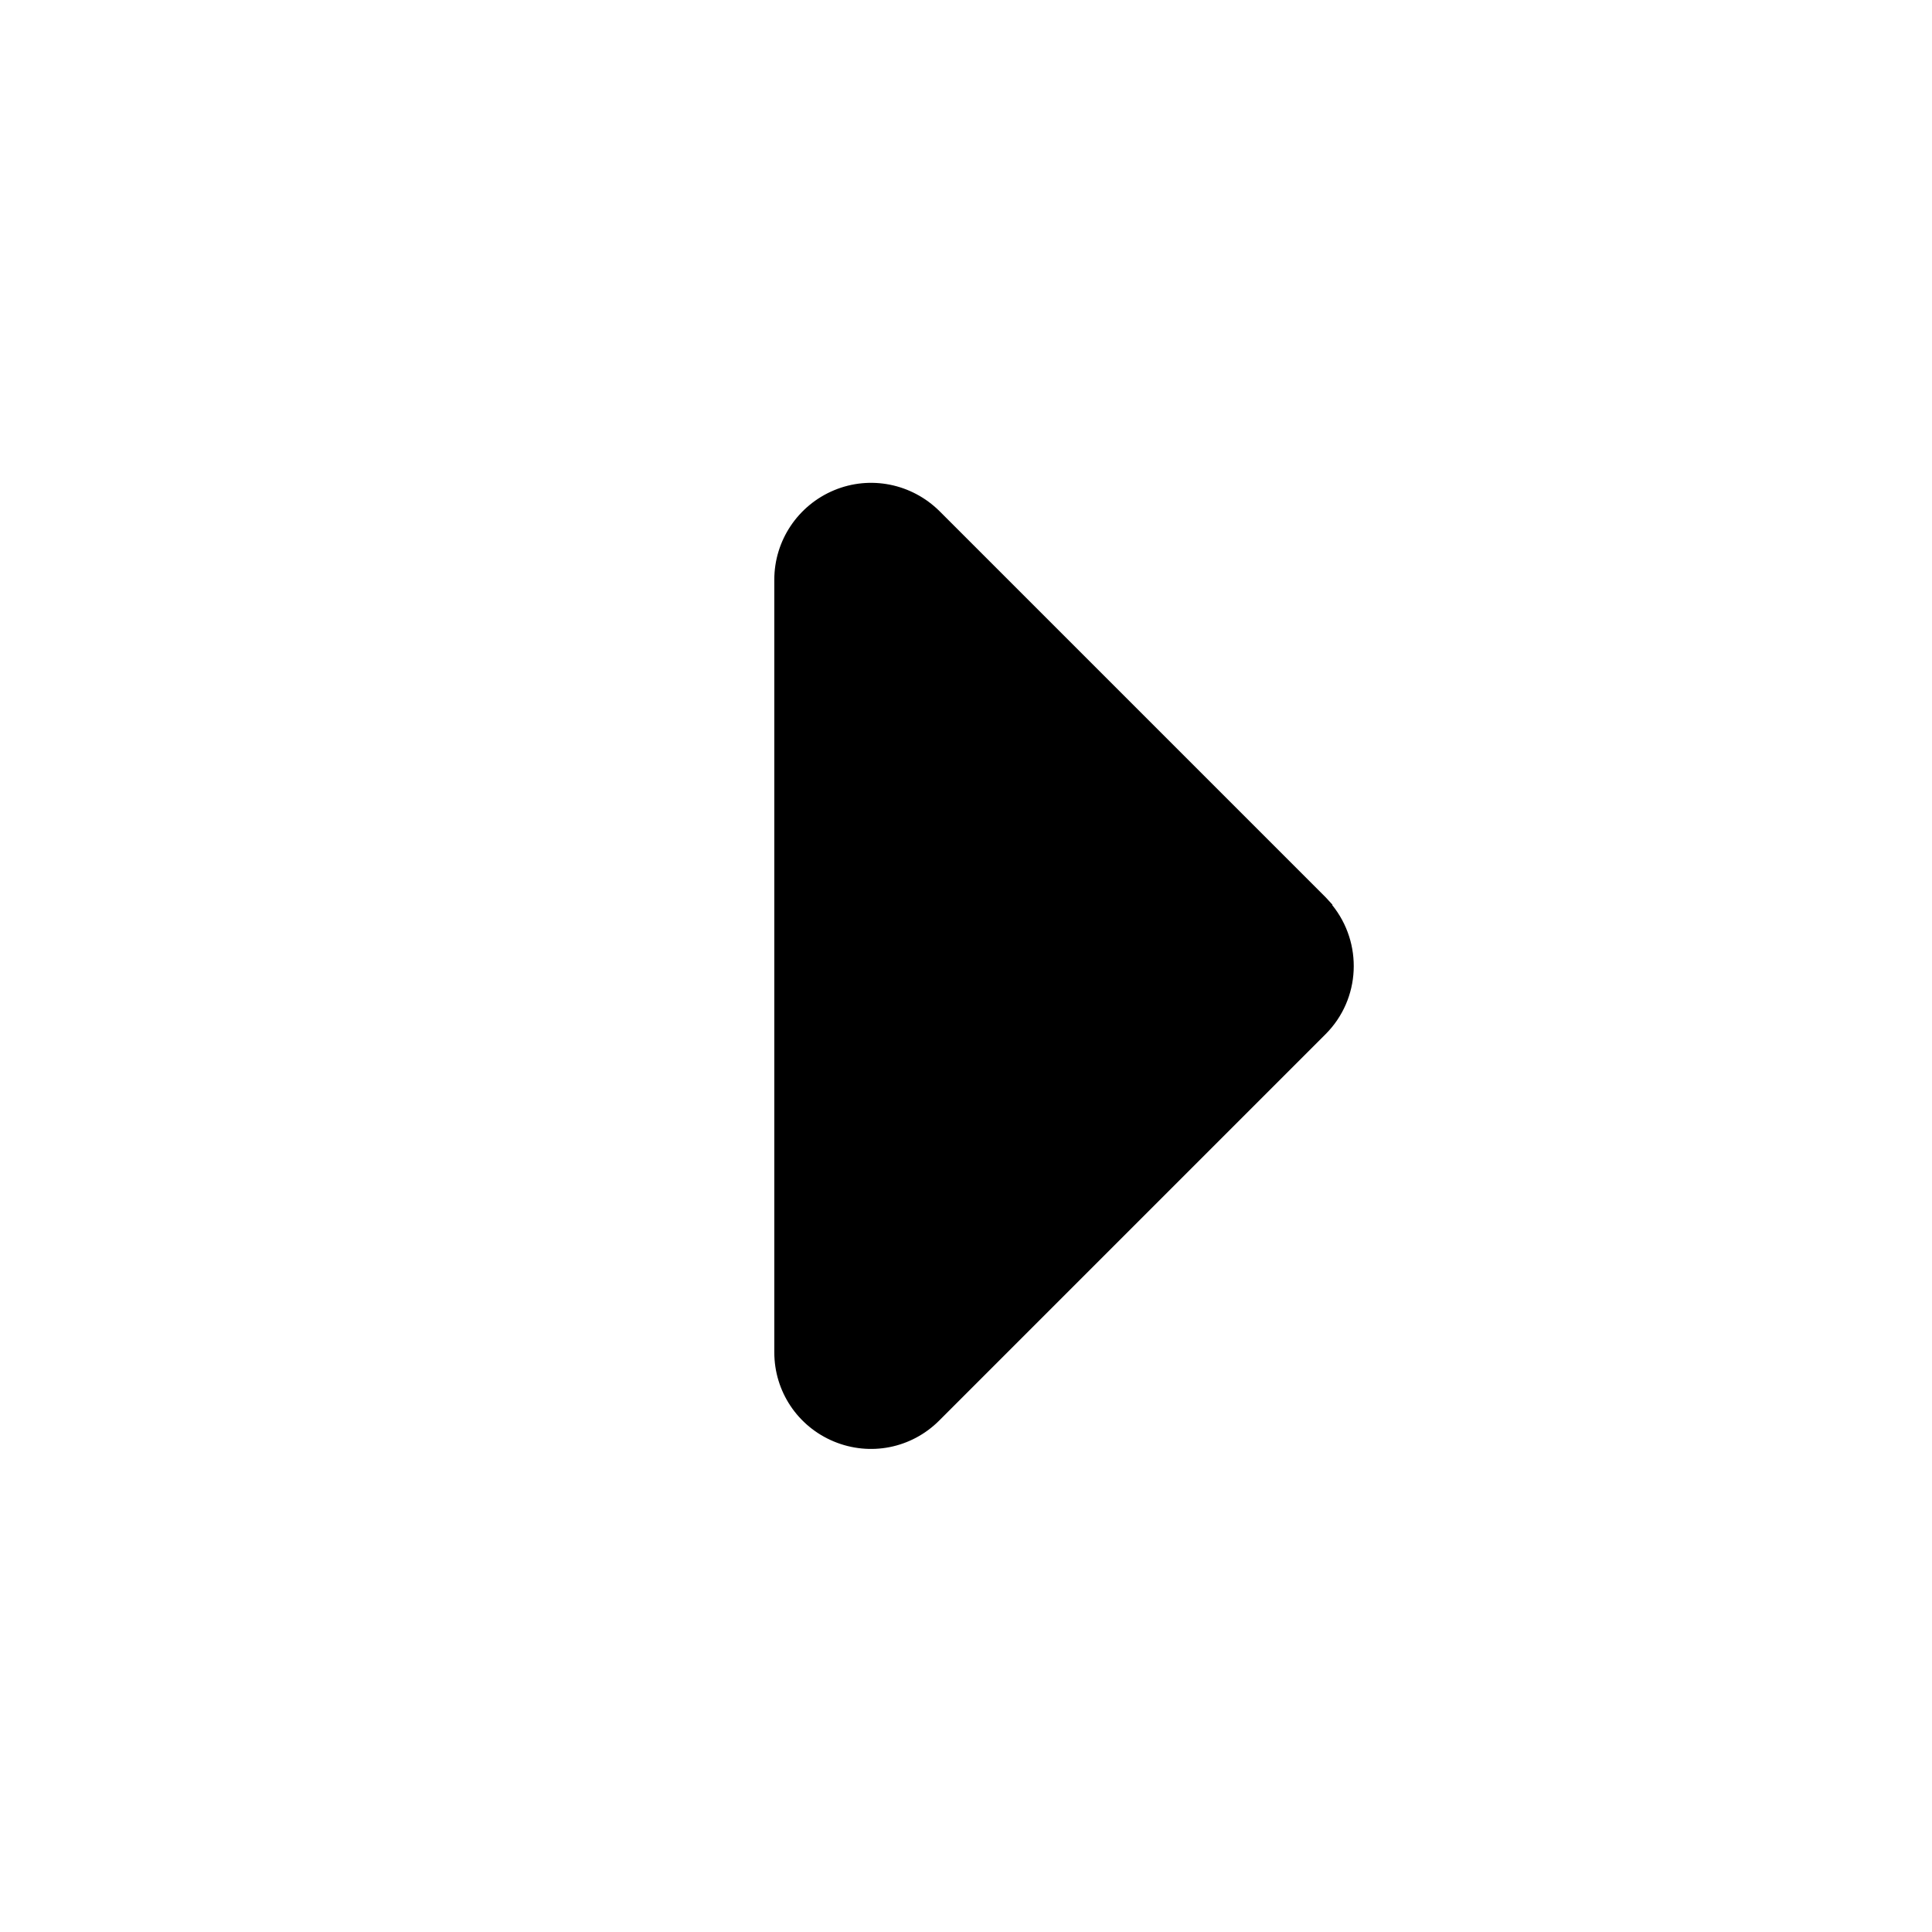
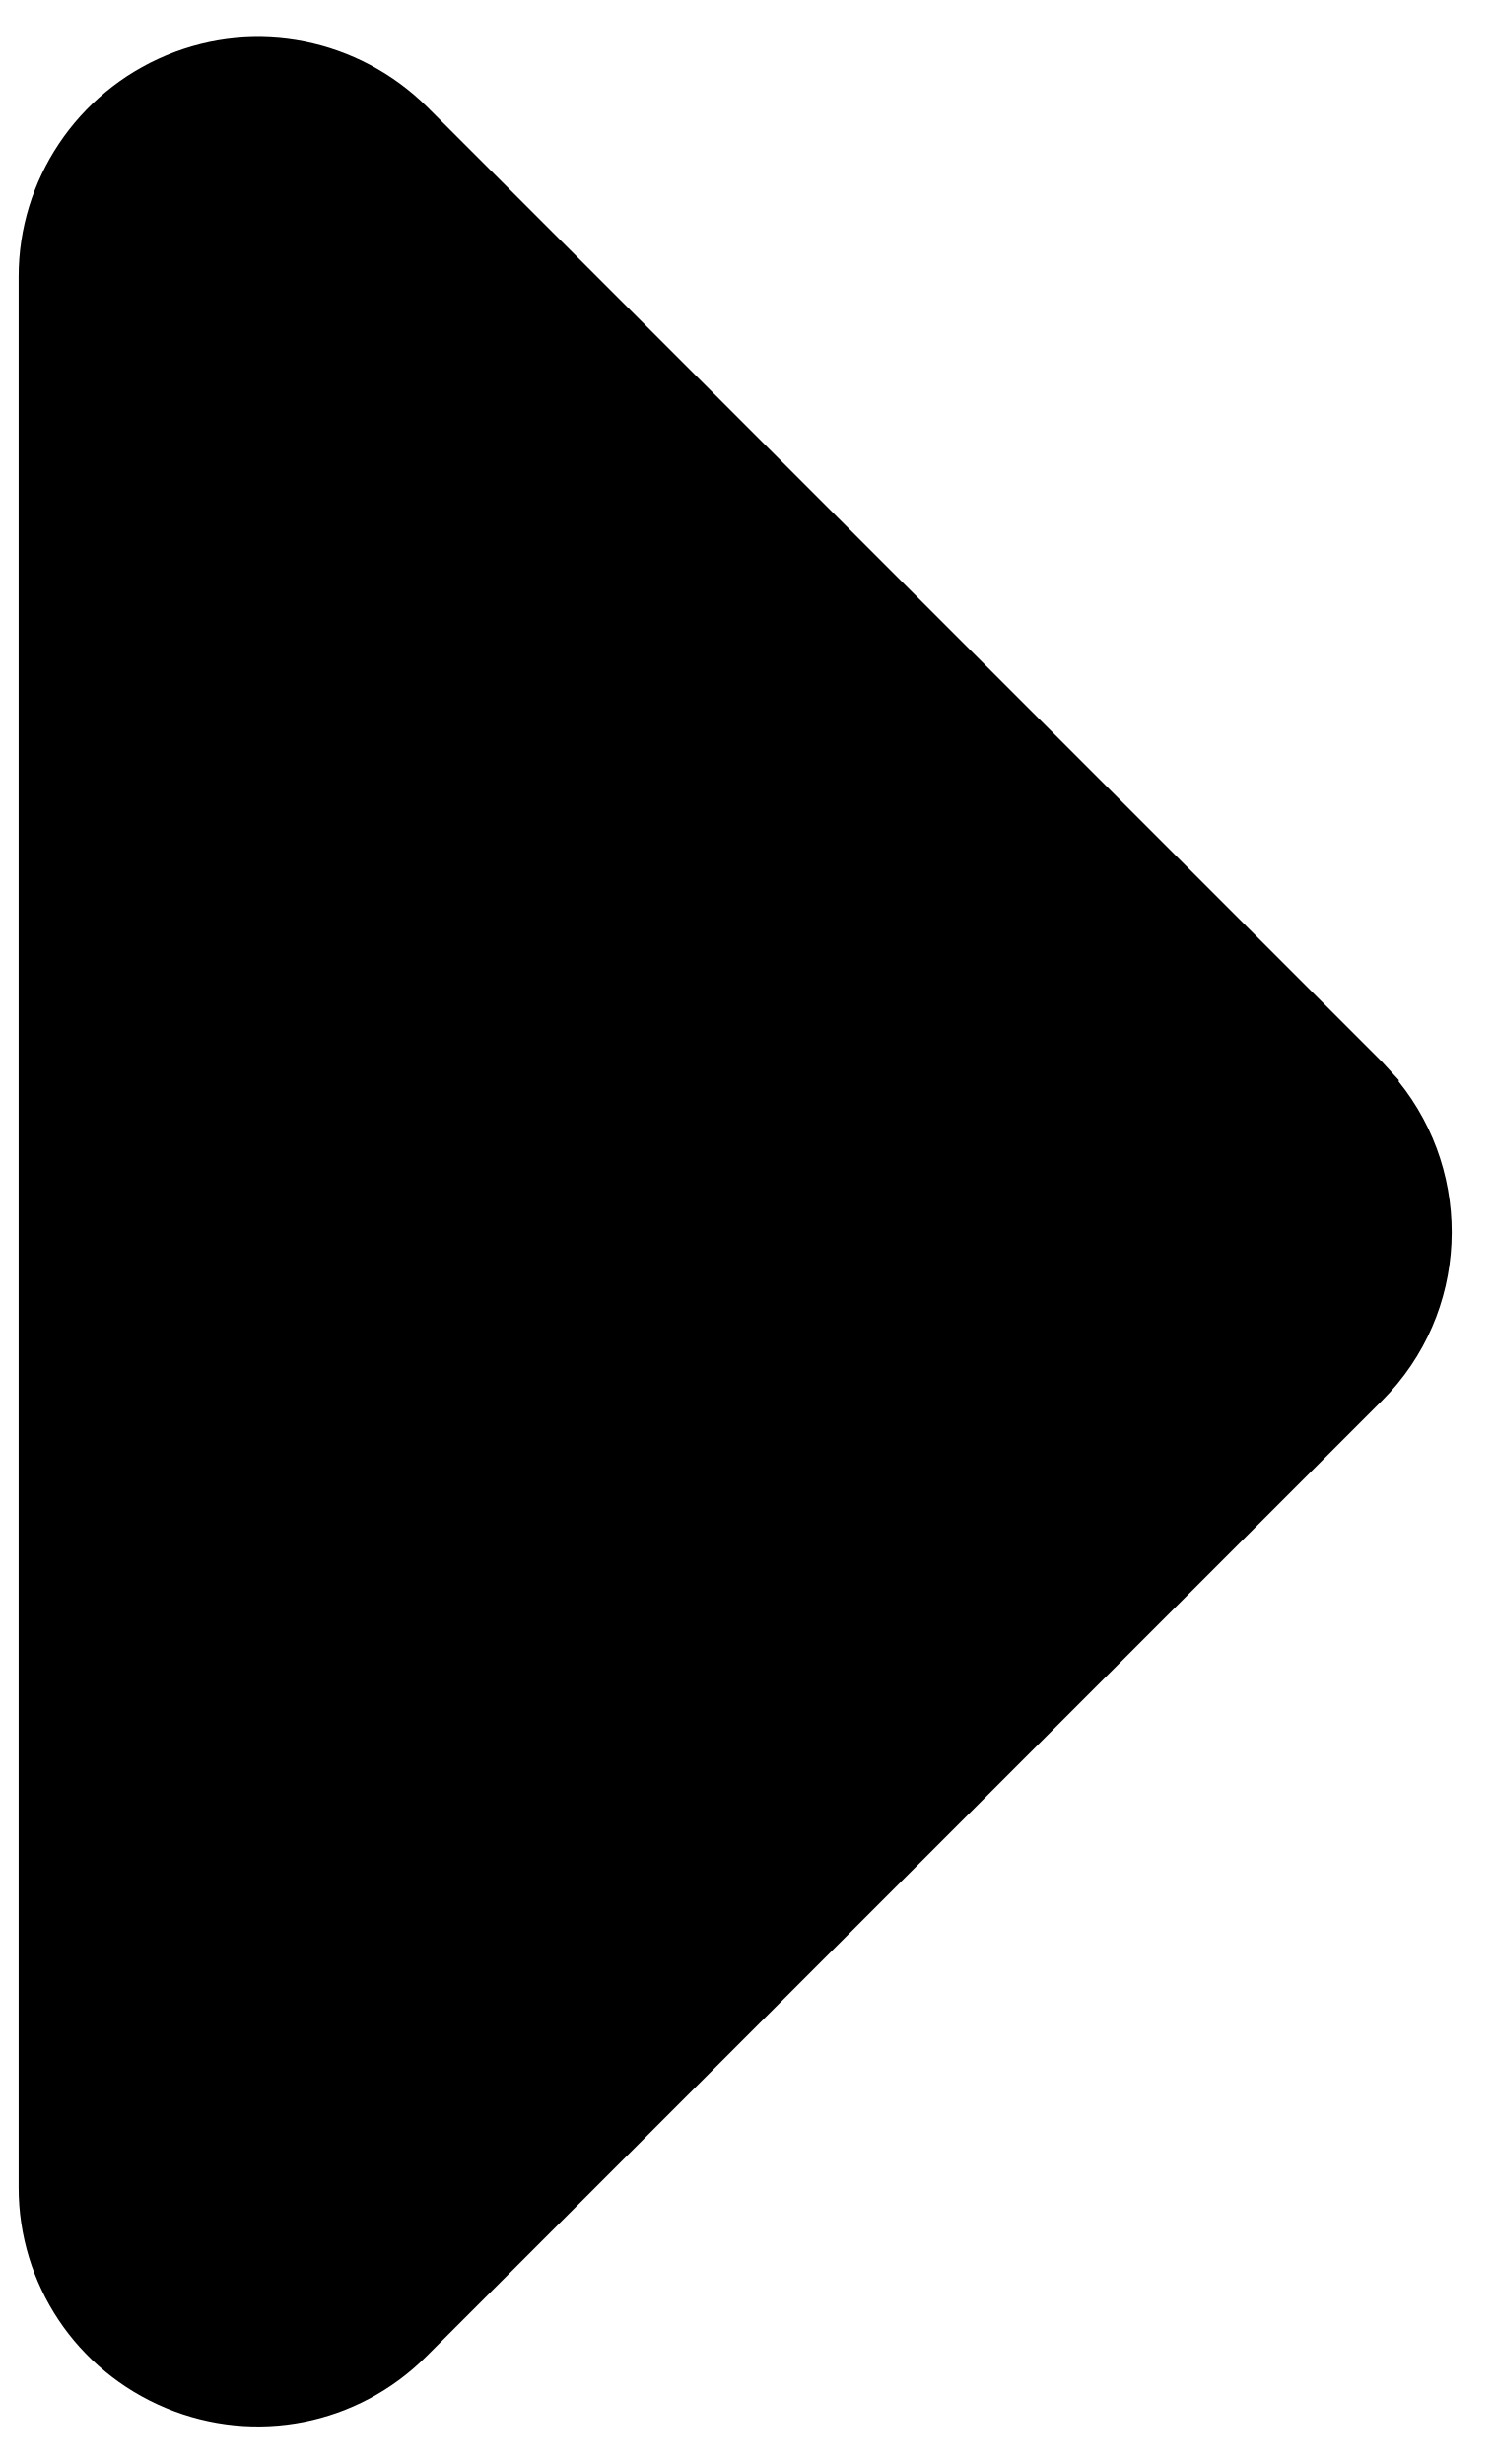
- <svg xmlns="http://www.w3.org/2000/svg" viewBox="0 0 640 640">
+ <svg xmlns="http://www.w3.org/2000/svg" viewBox="254 155 200 330">
  <path d="M441.3 299.8C451.5 312.4 450.8 330.9 439.1 342.6L311.1 470.6C301.9 479.8 288.2 482.5 276.2 477.5C264.2 472.5 256.5 460.9 256.5 448L256.5 192C256.5 179.1 264.3 167.4 276.3 162.4C288.3 157.4 302 160.2 311.2 169.3L439.2 297.3L441.4 299.7z" />
</svg>
